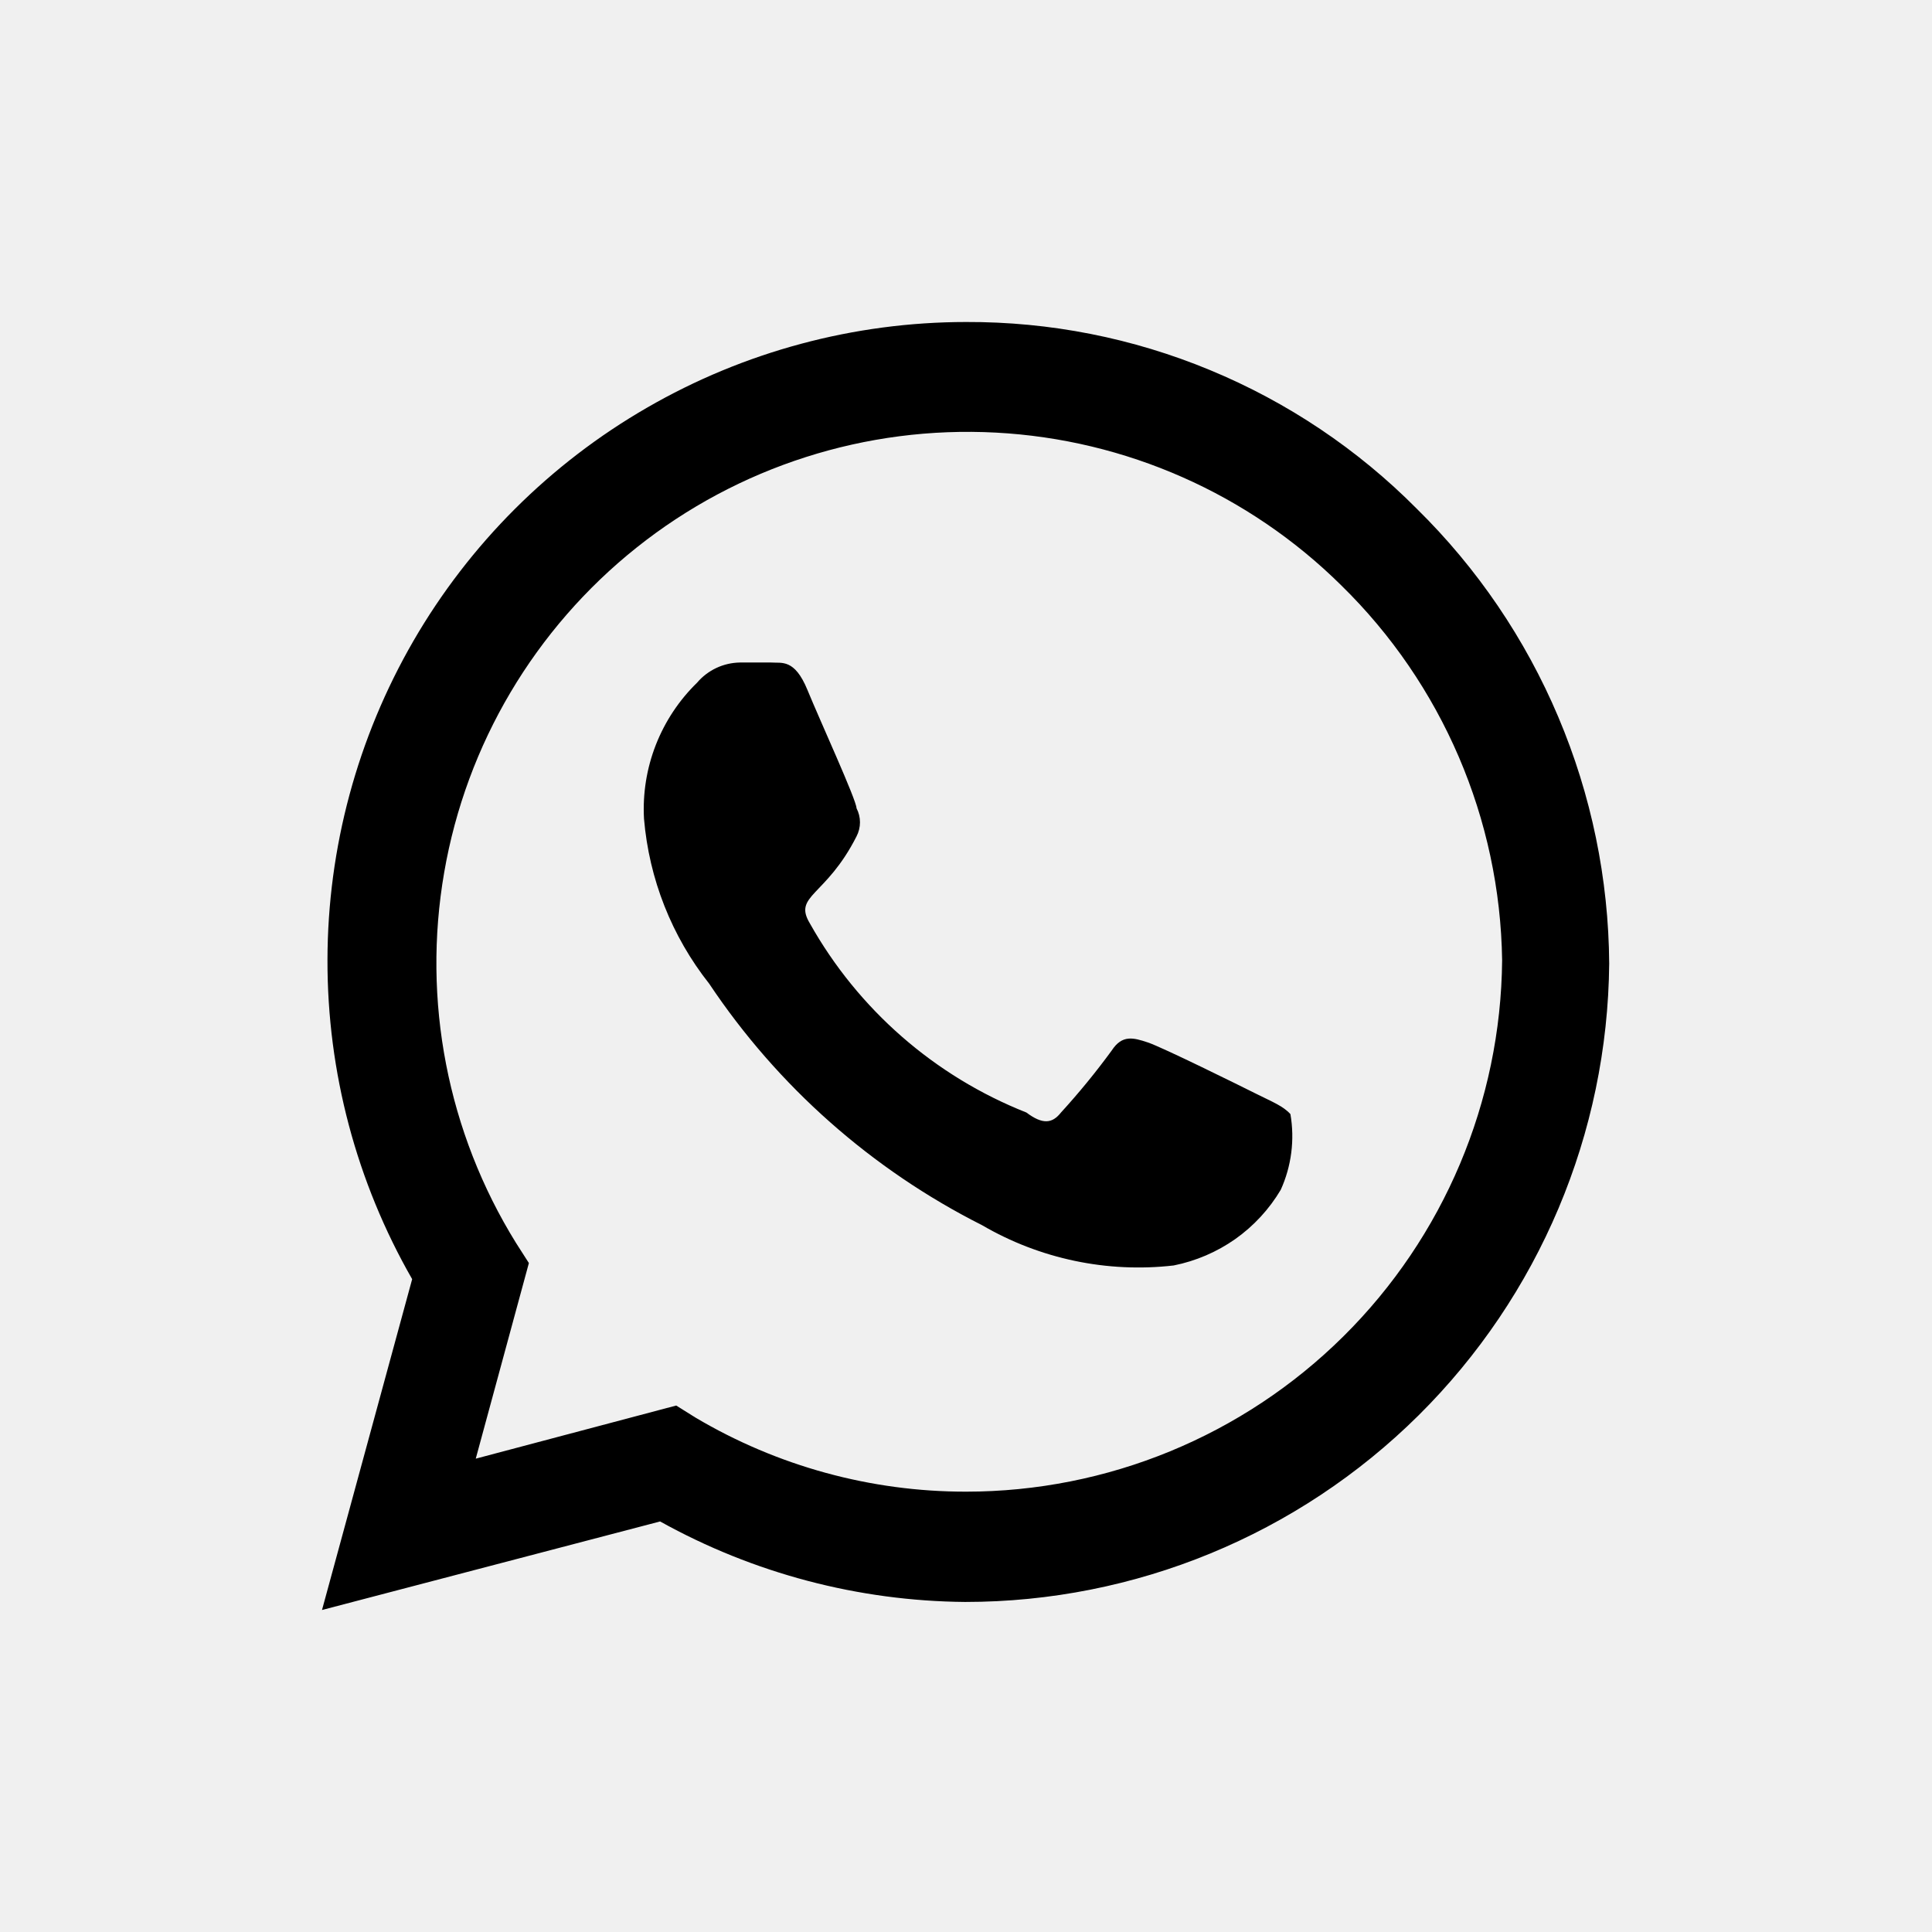
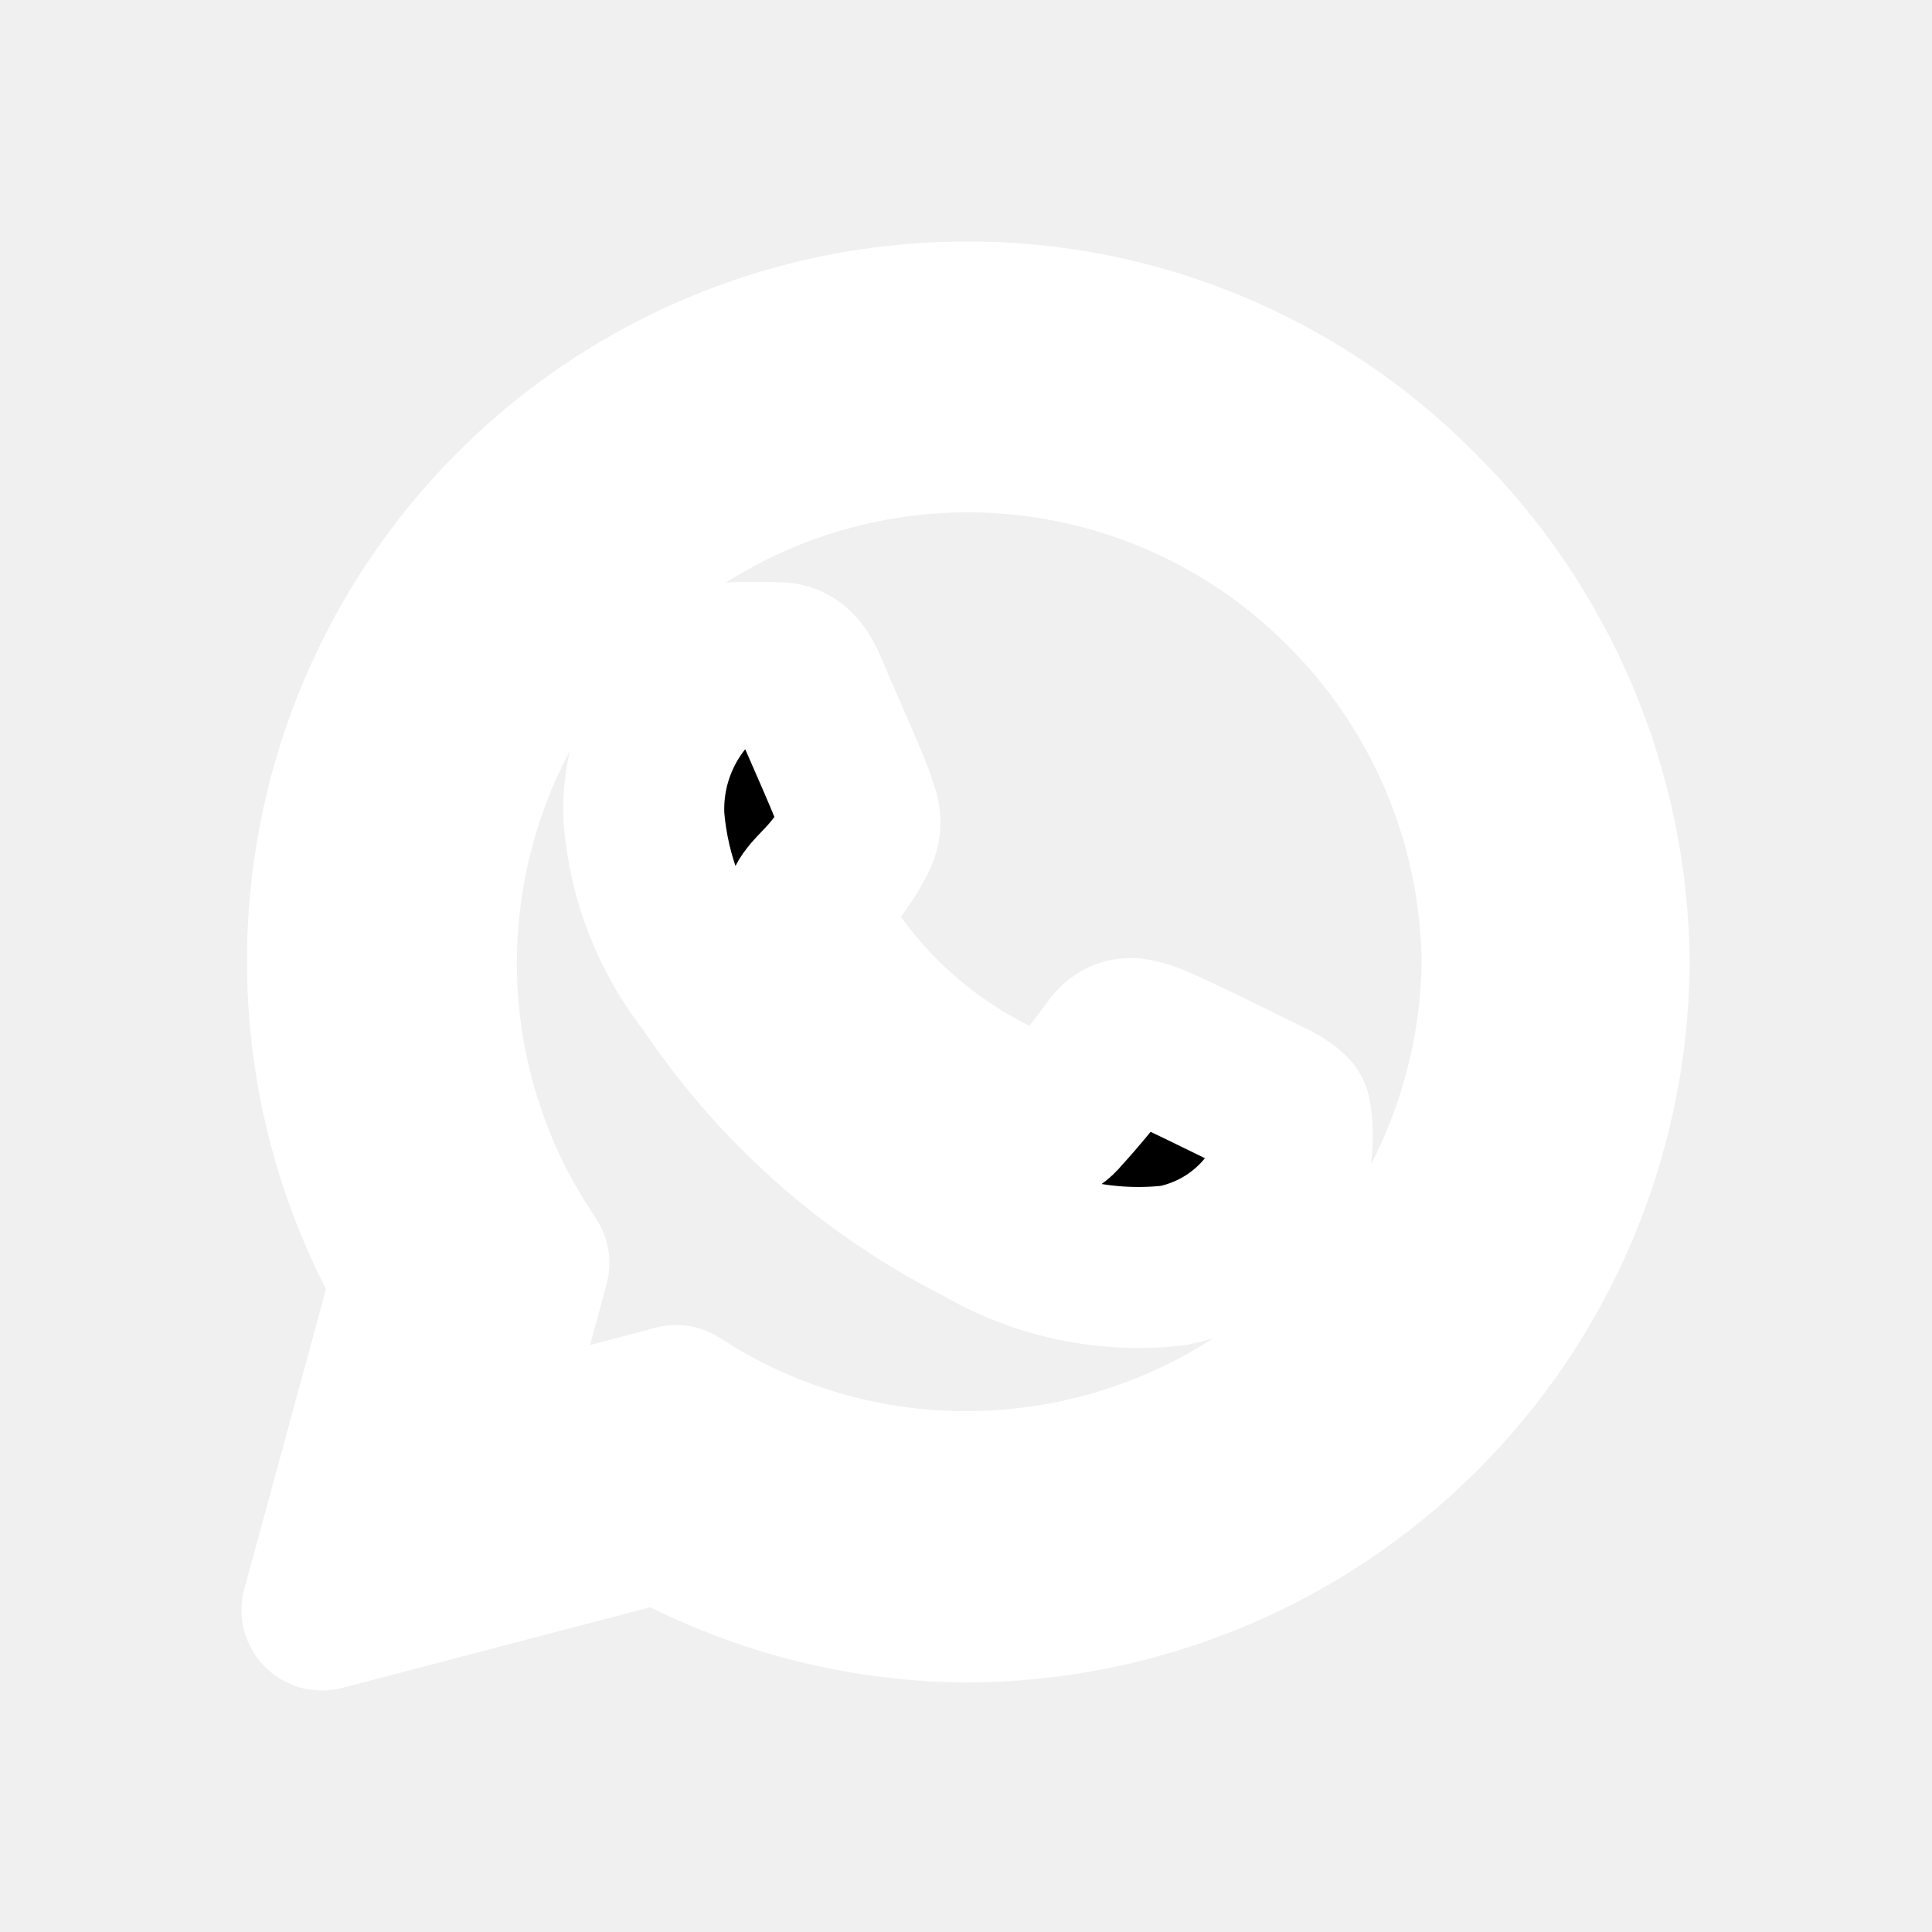
- <svg xmlns="http://www.w3.org/2000/svg" width="24px" height="24px" viewBox="0 0 24 24" fill="#000000">
+ <svg xmlns="http://www.w3.org/2000/svg" width="24px" height="24px" viewBox="0 0 24 24" fill="none" stroke="white" stroke-width="2" stroke-linecap="round" stroke-linejoin="round" class="feather feather-whatsapp">
  <path d="M17.6 6.32C16.867 5.581 15.994 4.996 15.033 4.598C14.072 4.199 13.041 3.996 12 4C10.609 4.001 9.242 4.368 8.038 5.064C6.833 5.759 5.832 6.759 5.135 7.963C4.439 9.167 4.07 10.534 4.068 11.925C4.065 13.316 4.428 14.683 5.12 15.89L4 20L8.2 18.9C9.36 19.545 10.663 19.889 11.99 19.9C14.1 19.9 16.124 19.067 17.622 17.582C19.12 16.096 19.971 14.08 19.99 11.97C19.983 10.917 19.768 9.876 19.358 8.907C18.948 7.937 18.351 7.058 17.6 6.32ZM12 18.53C10.818 18.531 9.657 18.213 8.64 17.61L8.4 17.46L5.91 18.12L6.57 15.69L6.41 15.44C5.559 14.067 5.242 12.429 5.518 10.837C5.793 9.245 6.644 7.81 7.907 6.803C9.17 5.796 10.759 5.288 12.372 5.374C13.985 5.46 15.511 6.134 16.66 7.27C17.916 8.498 18.635 10.174 18.66 11.93C18.644 13.686 17.936 15.364 16.688 16.601C15.441 17.837 13.756 18.53 12 18.53ZM15.61 13.59C15.41 13.49 14.44 13.01 14.26 12.95C14.08 12.89 13.94 12.85 13.81 13.05C13.614 13.318 13.404 13.575 13.18 13.82C13.07 13.96 12.95 13.97 12.75 13.82C11.61 13.369 10.66 12.539 10.06 11.47C9.85 11.12 10.26 11.14 10.64 10.39C10.668 10.336 10.683 10.276 10.683 10.215C10.683 10.154 10.668 10.094 10.64 10.04C10.64 9.94 10.19 8.96 10.03 8.57C9.87 8.18 9.71 8.24 9.58 8.23H9.19C9.089 8.232 8.989 8.255 8.898 8.298C8.807 8.341 8.725 8.403 8.66 8.48C8.436 8.698 8.261 8.962 8.147 9.253C8.033 9.545 7.983 9.857 8 10.17C8.063 10.918 8.344 11.631 8.81 12.22C9.662 13.496 10.83 14.529 12.2 15.22C12.918 15.639 13.754 15.815 14.58 15.72C14.855 15.665 15.116 15.553 15.345 15.392C15.574 15.23 15.767 15.021 15.91 14.78C16.043 14.486 16.085 14.158 16.03 13.84C15.94 13.74 15.81 13.69 15.61 13.59Z" fill="#000000" />
</svg>
